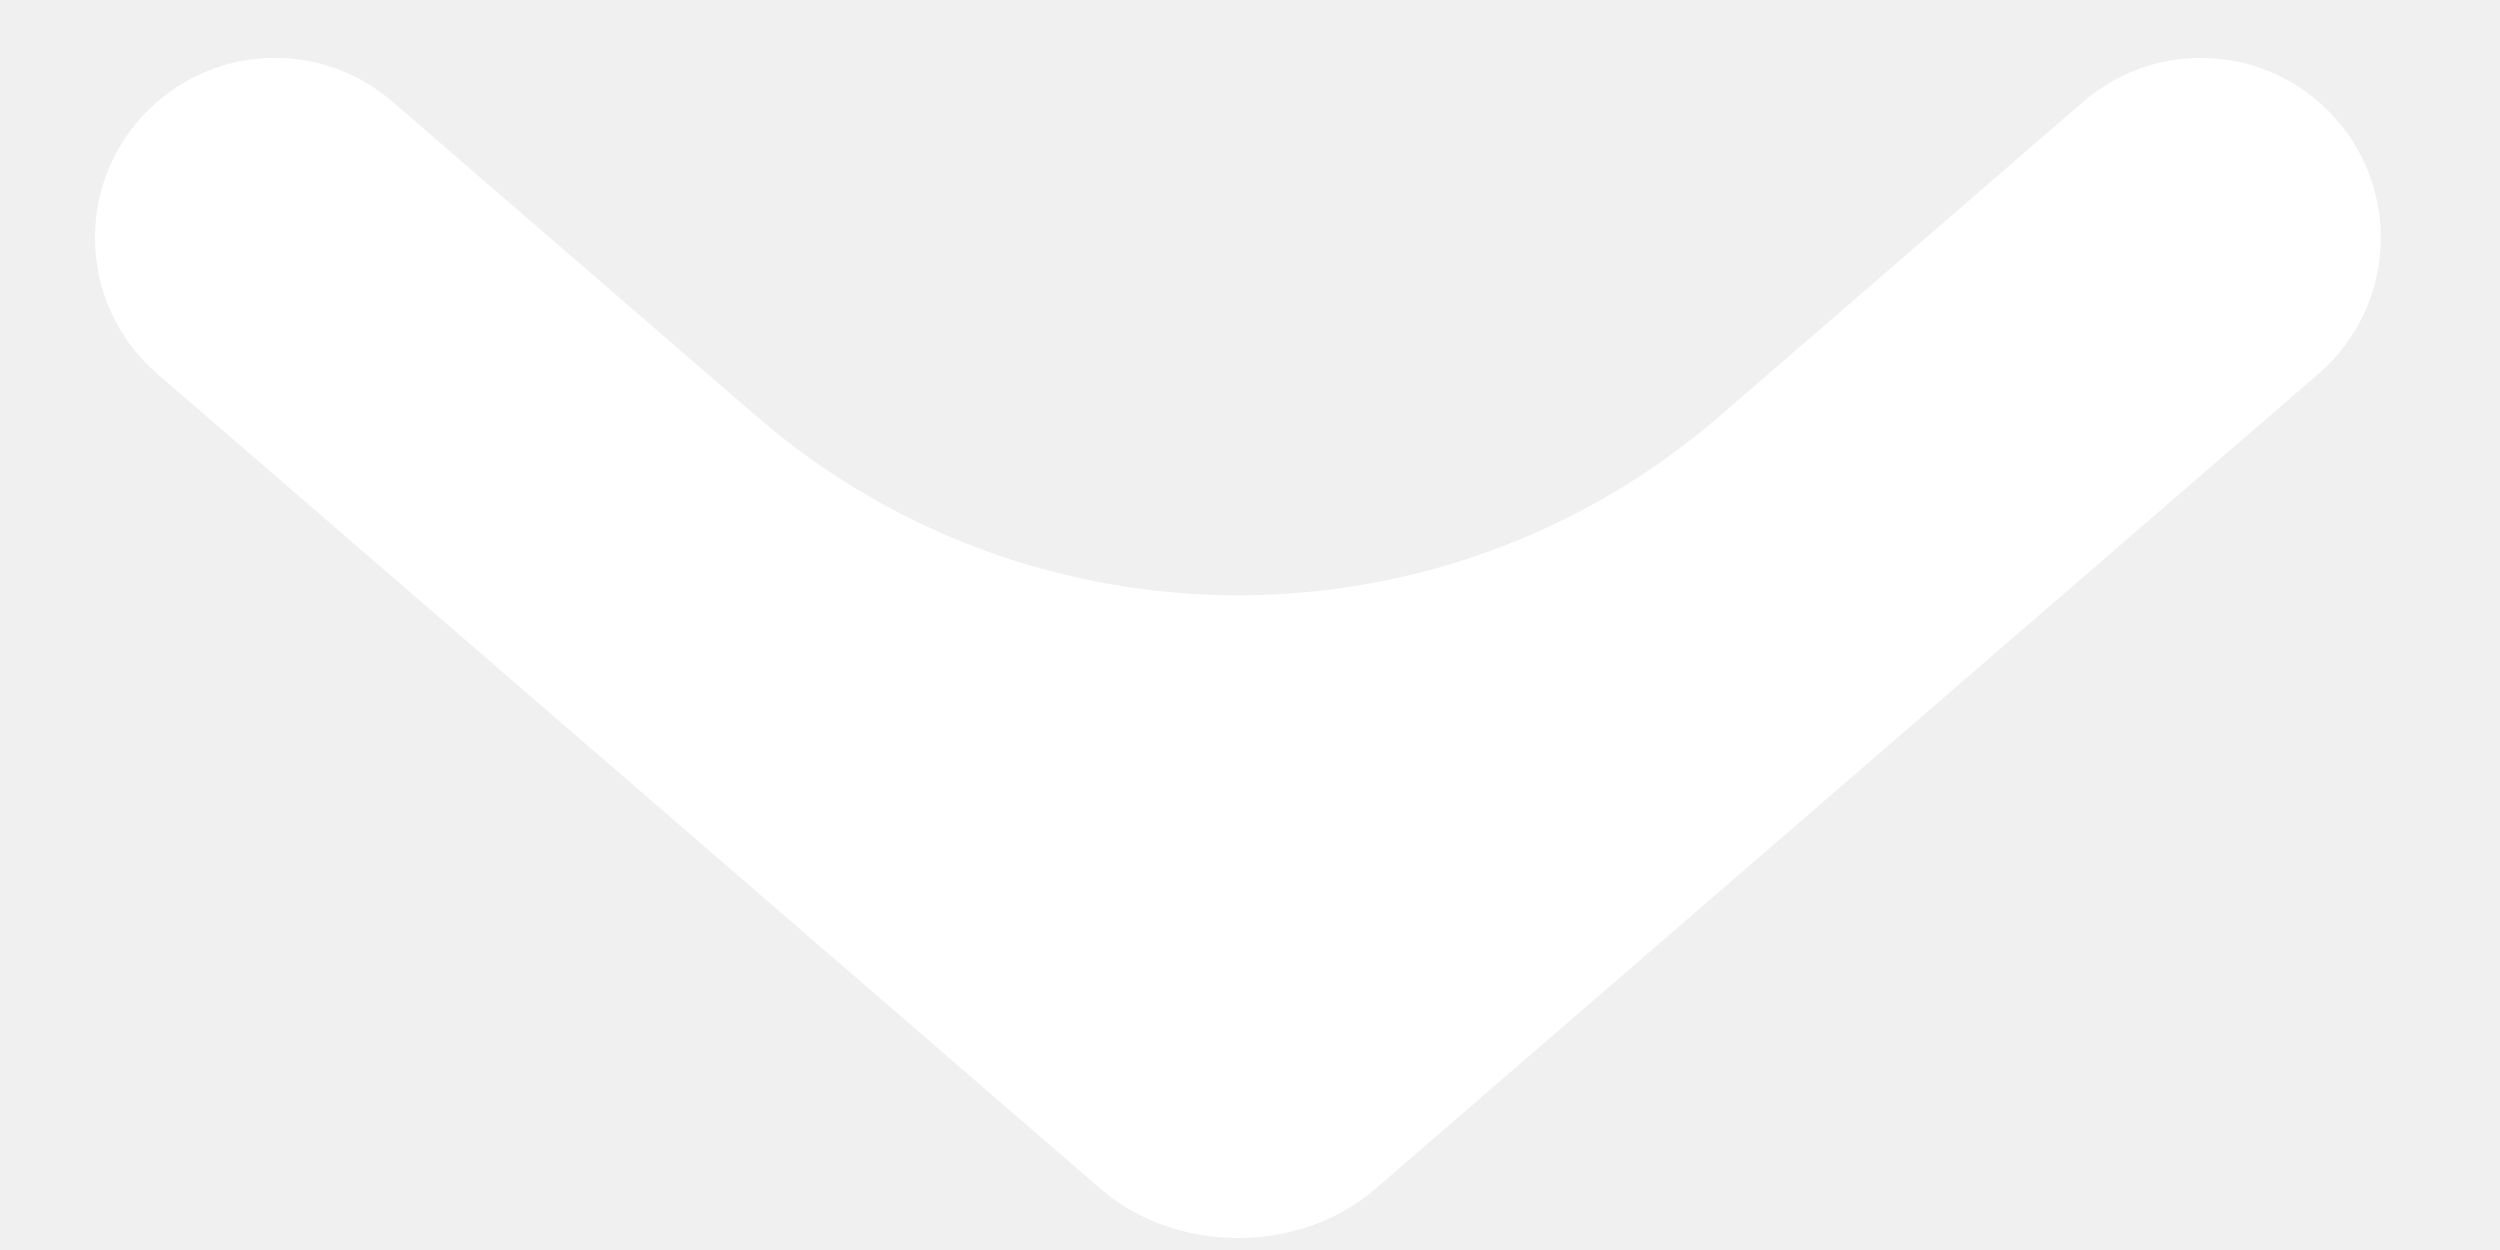
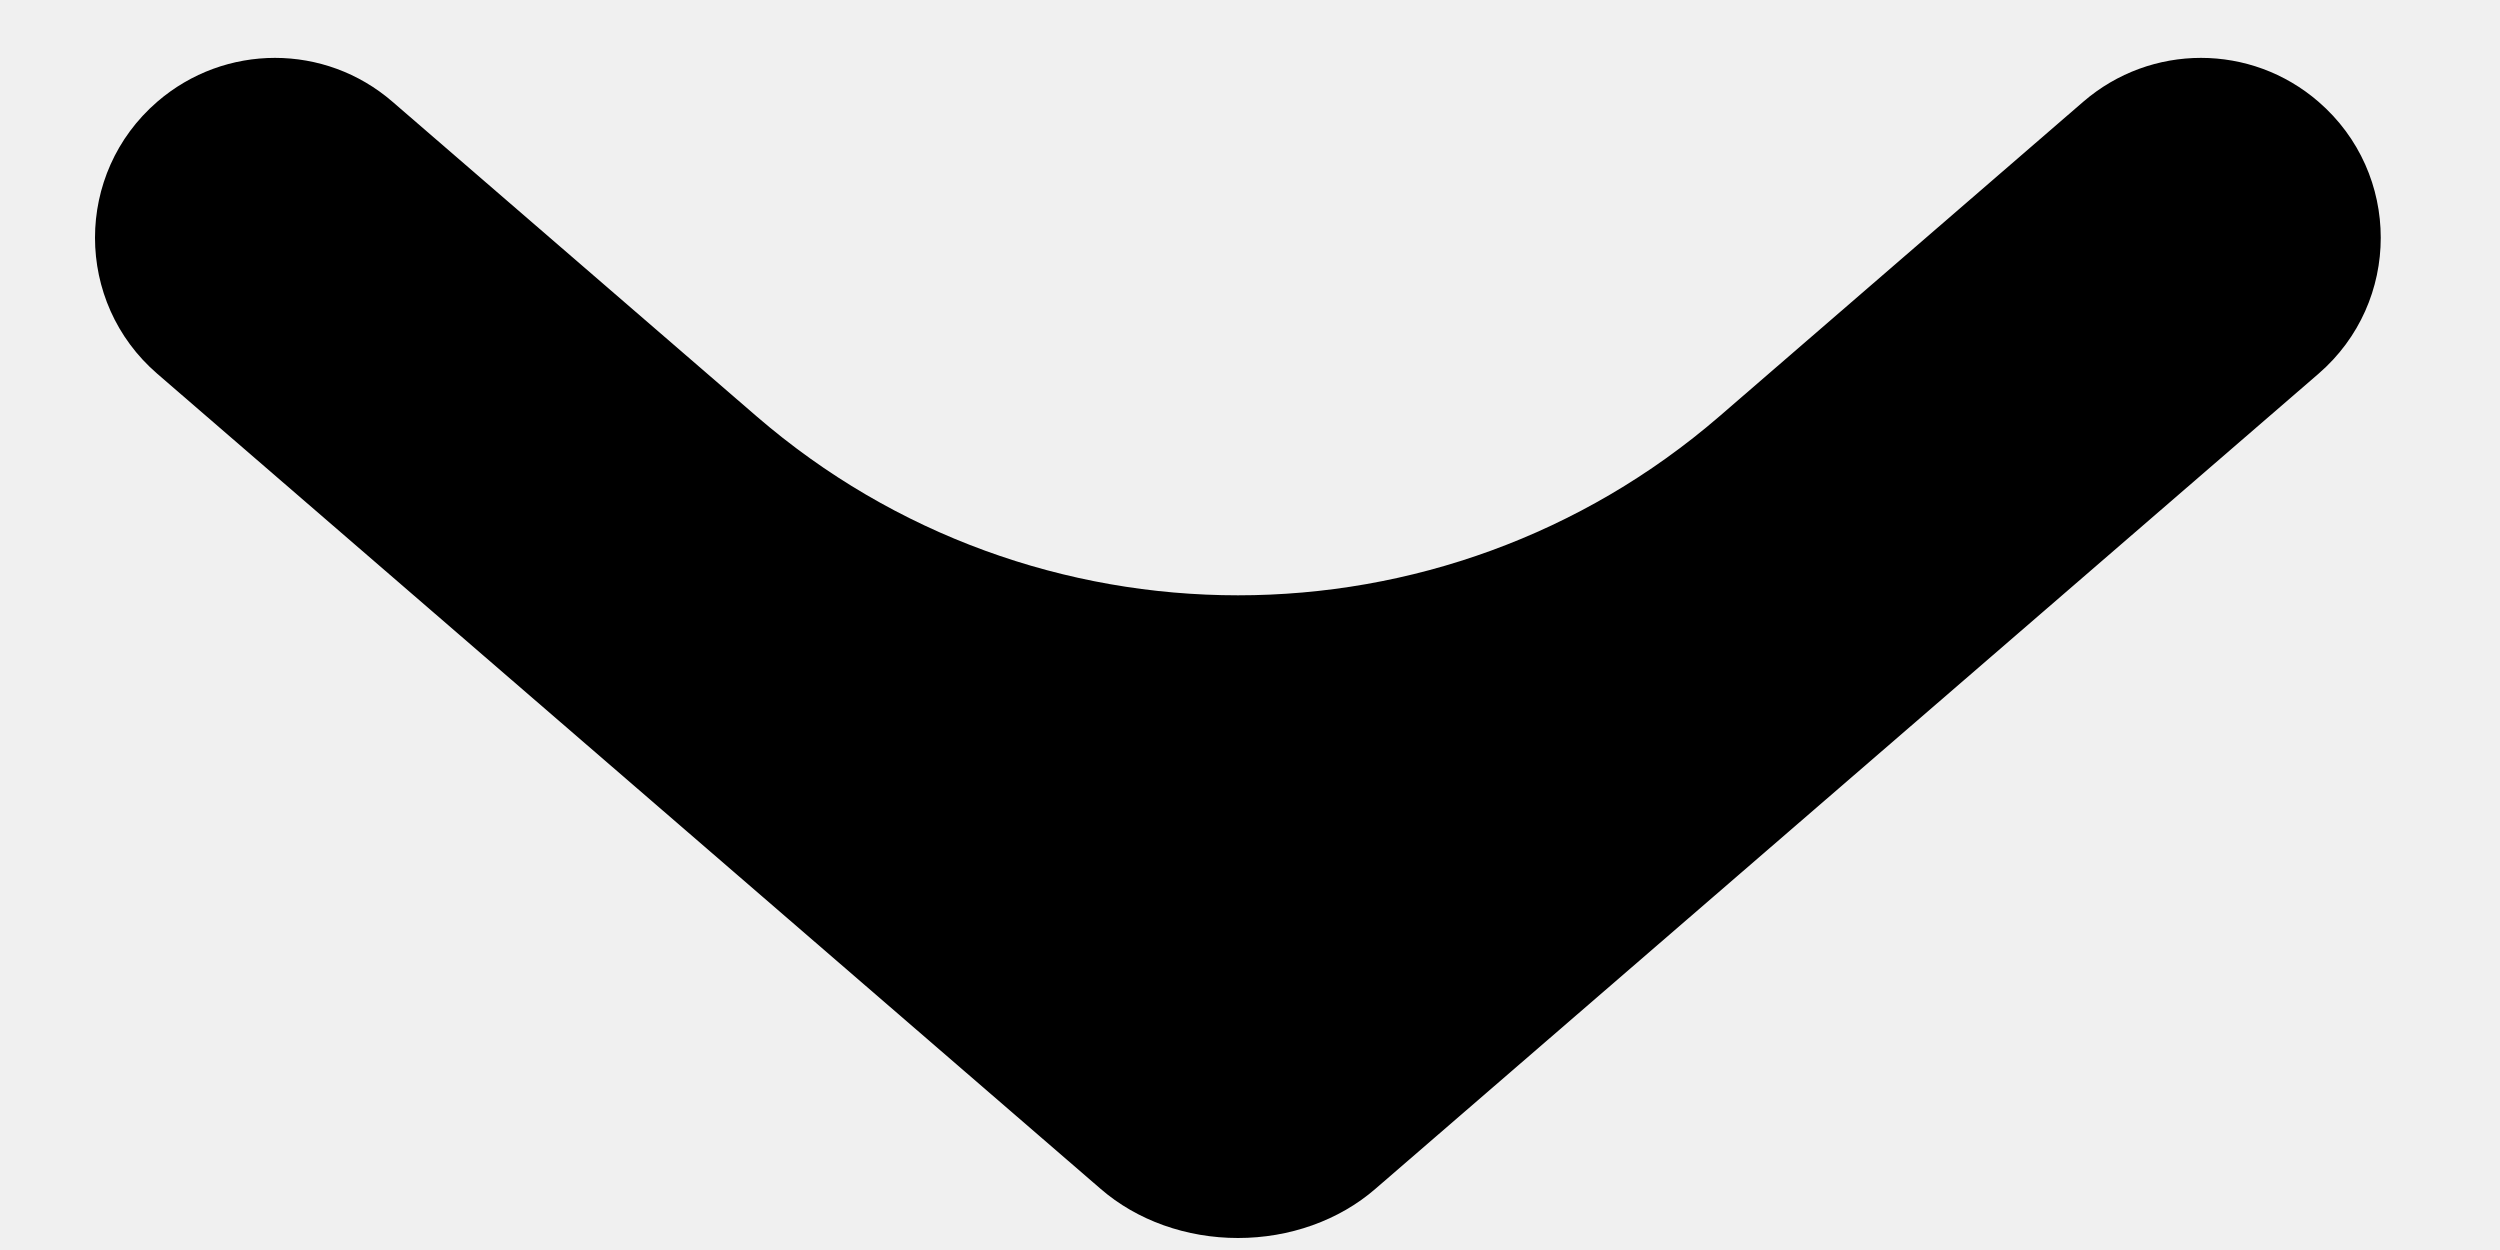
<svg xmlns="http://www.w3.org/2000/svg" width="10" height="5" viewBox="0 0 10 5" fill="none">
-   <path fill-rule="evenodd" clip-rule="evenodd" d="M4.402 4.755L0.629 1.495C0.297 1.208 0.297 0.694 0.629 0.407C0.9 0.173 1.3 0.173 1.57 0.407L3.026 1.665C4.132 2.62 5.772 2.62 6.878 1.665L8.333 0.407C8.604 0.173 9.004 0.173 9.274 0.407C9.606 0.694 9.606 1.208 9.274 1.495L5.502 4.755C5.356 4.882 5.158 4.952 4.952 4.952C4.746 4.952 4.548 4.882 4.402 4.755Z" fill="white" />
+   <path fill-rule="evenodd" clip-rule="evenodd" d="M4.402 4.755L0.629 1.495C0.297 1.208 0.297 0.694 0.629 0.407C0.9 0.173 1.3 0.173 1.57 0.407L3.026 1.665C4.132 2.62 5.772 2.62 6.878 1.665L8.333 0.407C8.604 0.173 9.004 0.173 9.274 0.407C9.606 0.694 9.606 1.208 9.274 1.495L5.502 4.755C5.356 4.882 5.158 4.952 4.952 4.952C4.746 4.952 4.548 4.882 4.402 4.755Z" fill="#000" />
</svg>
